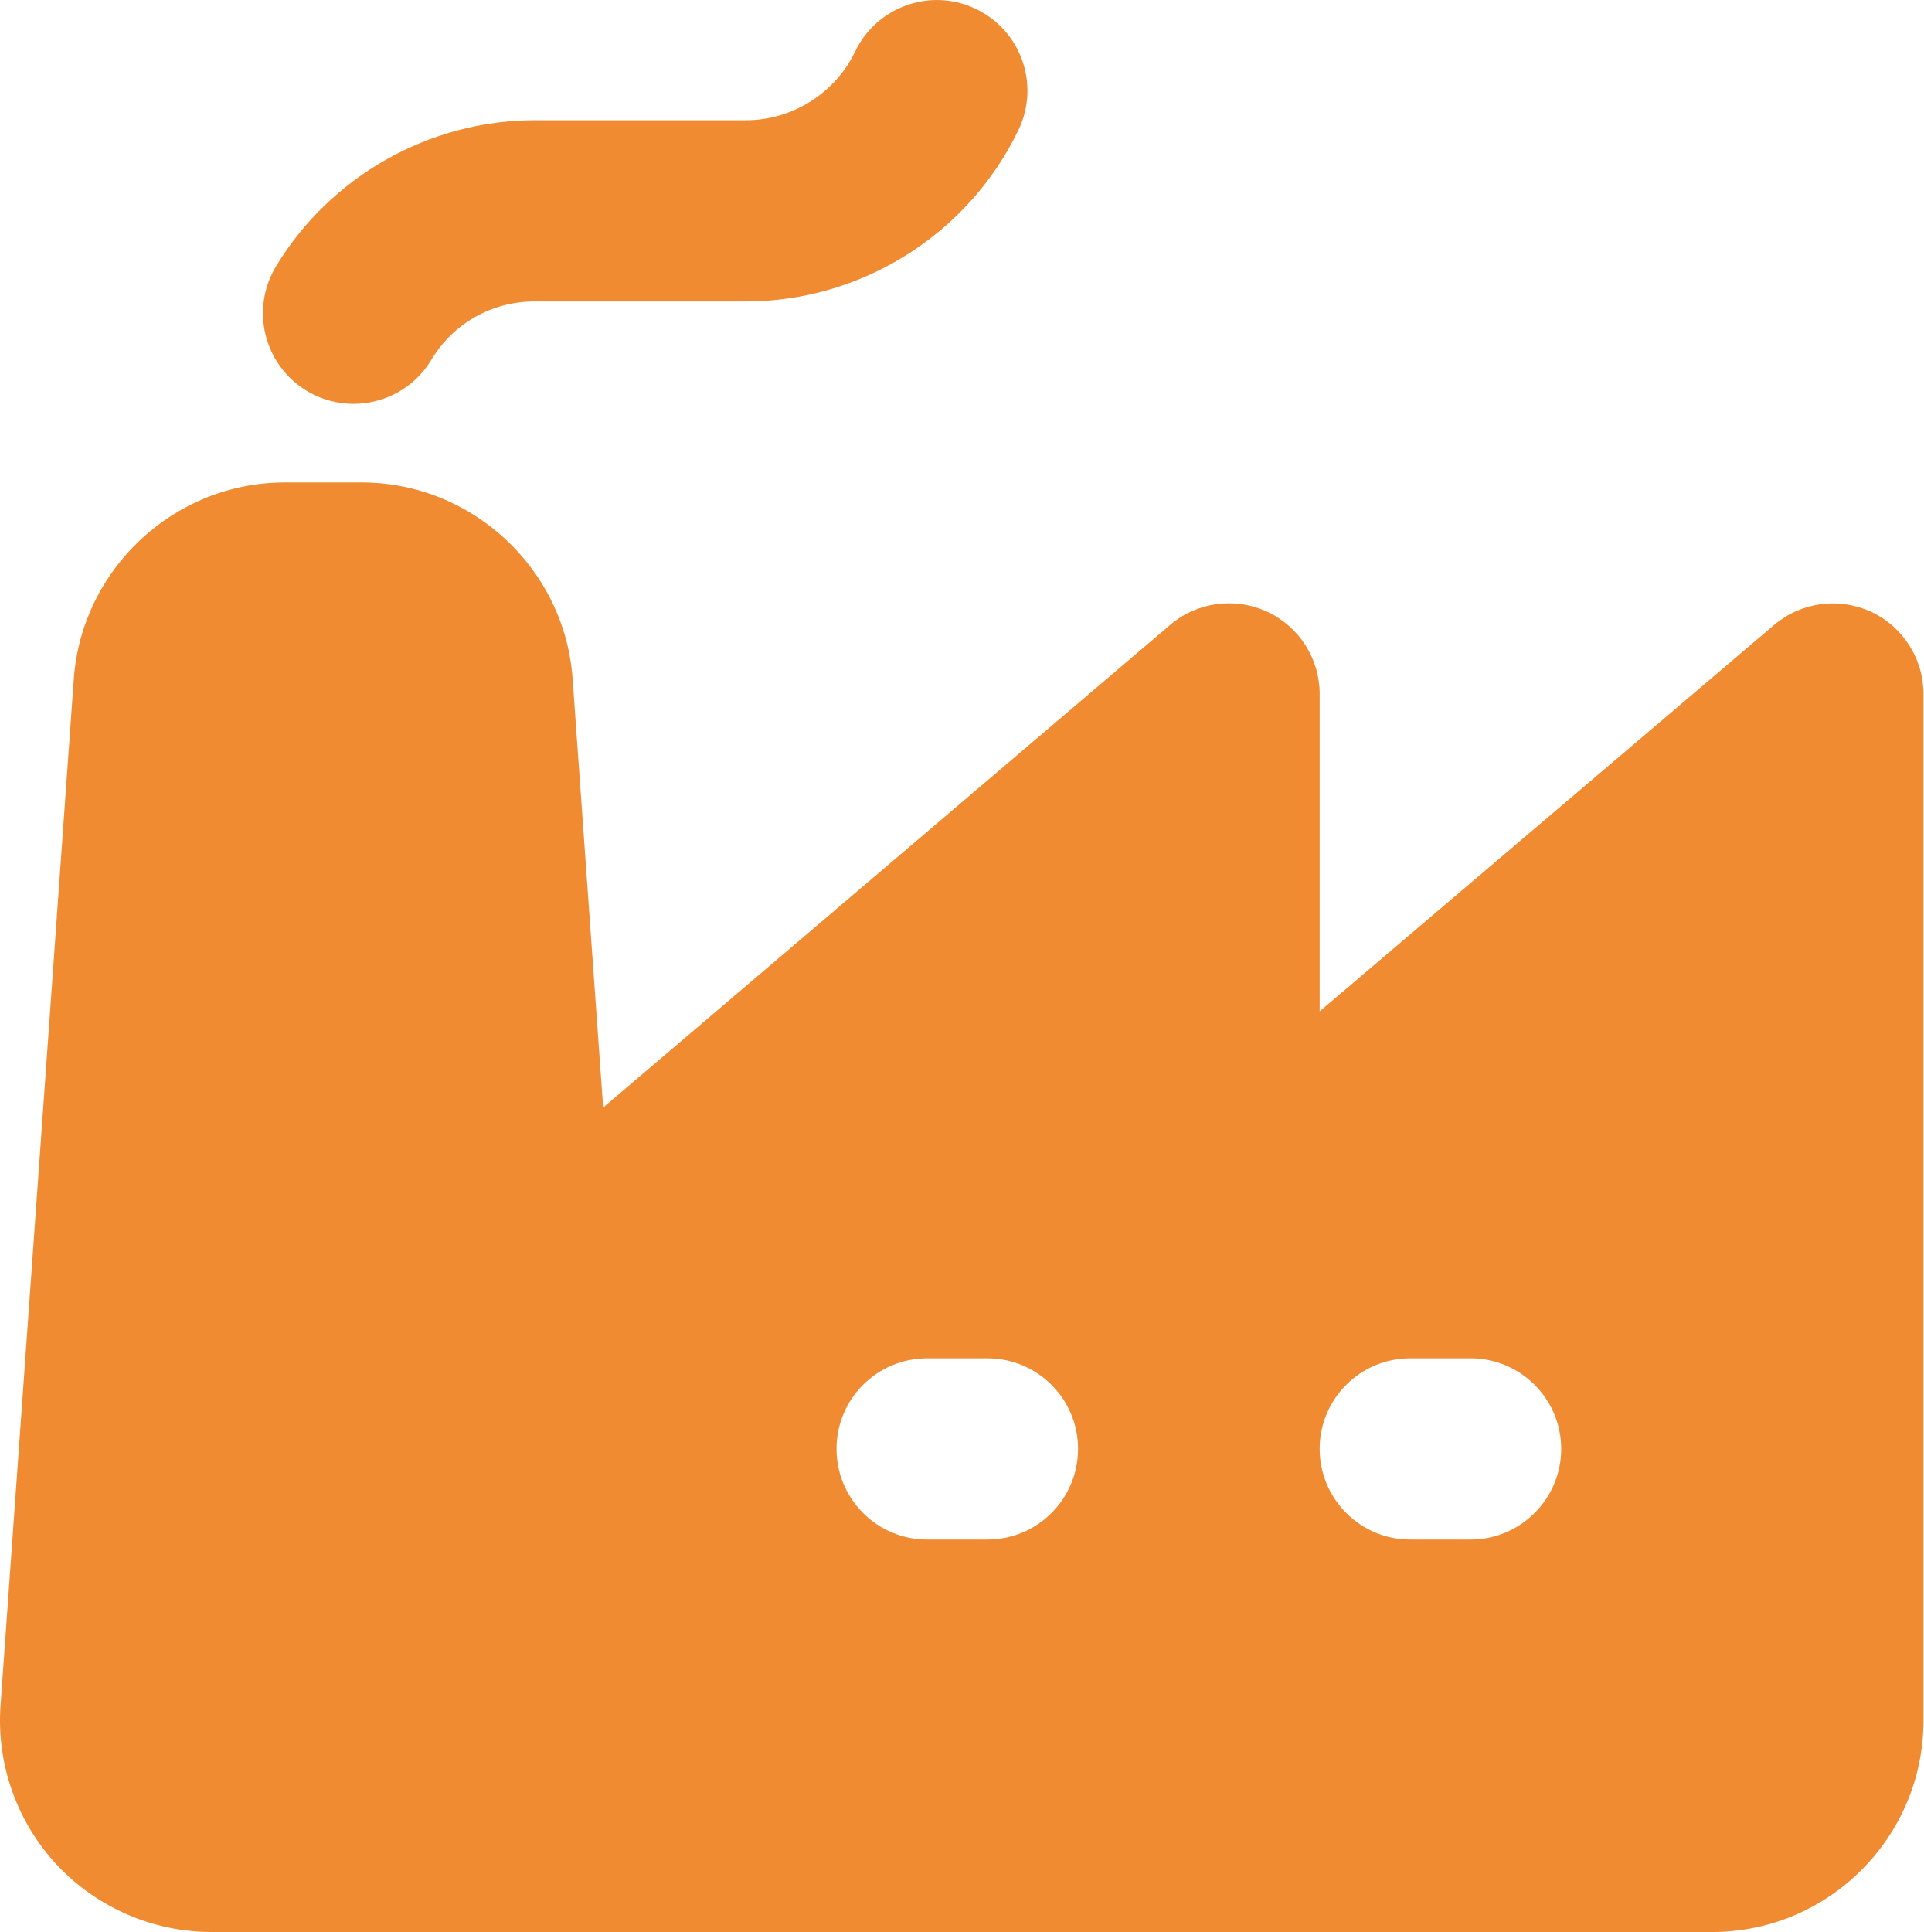
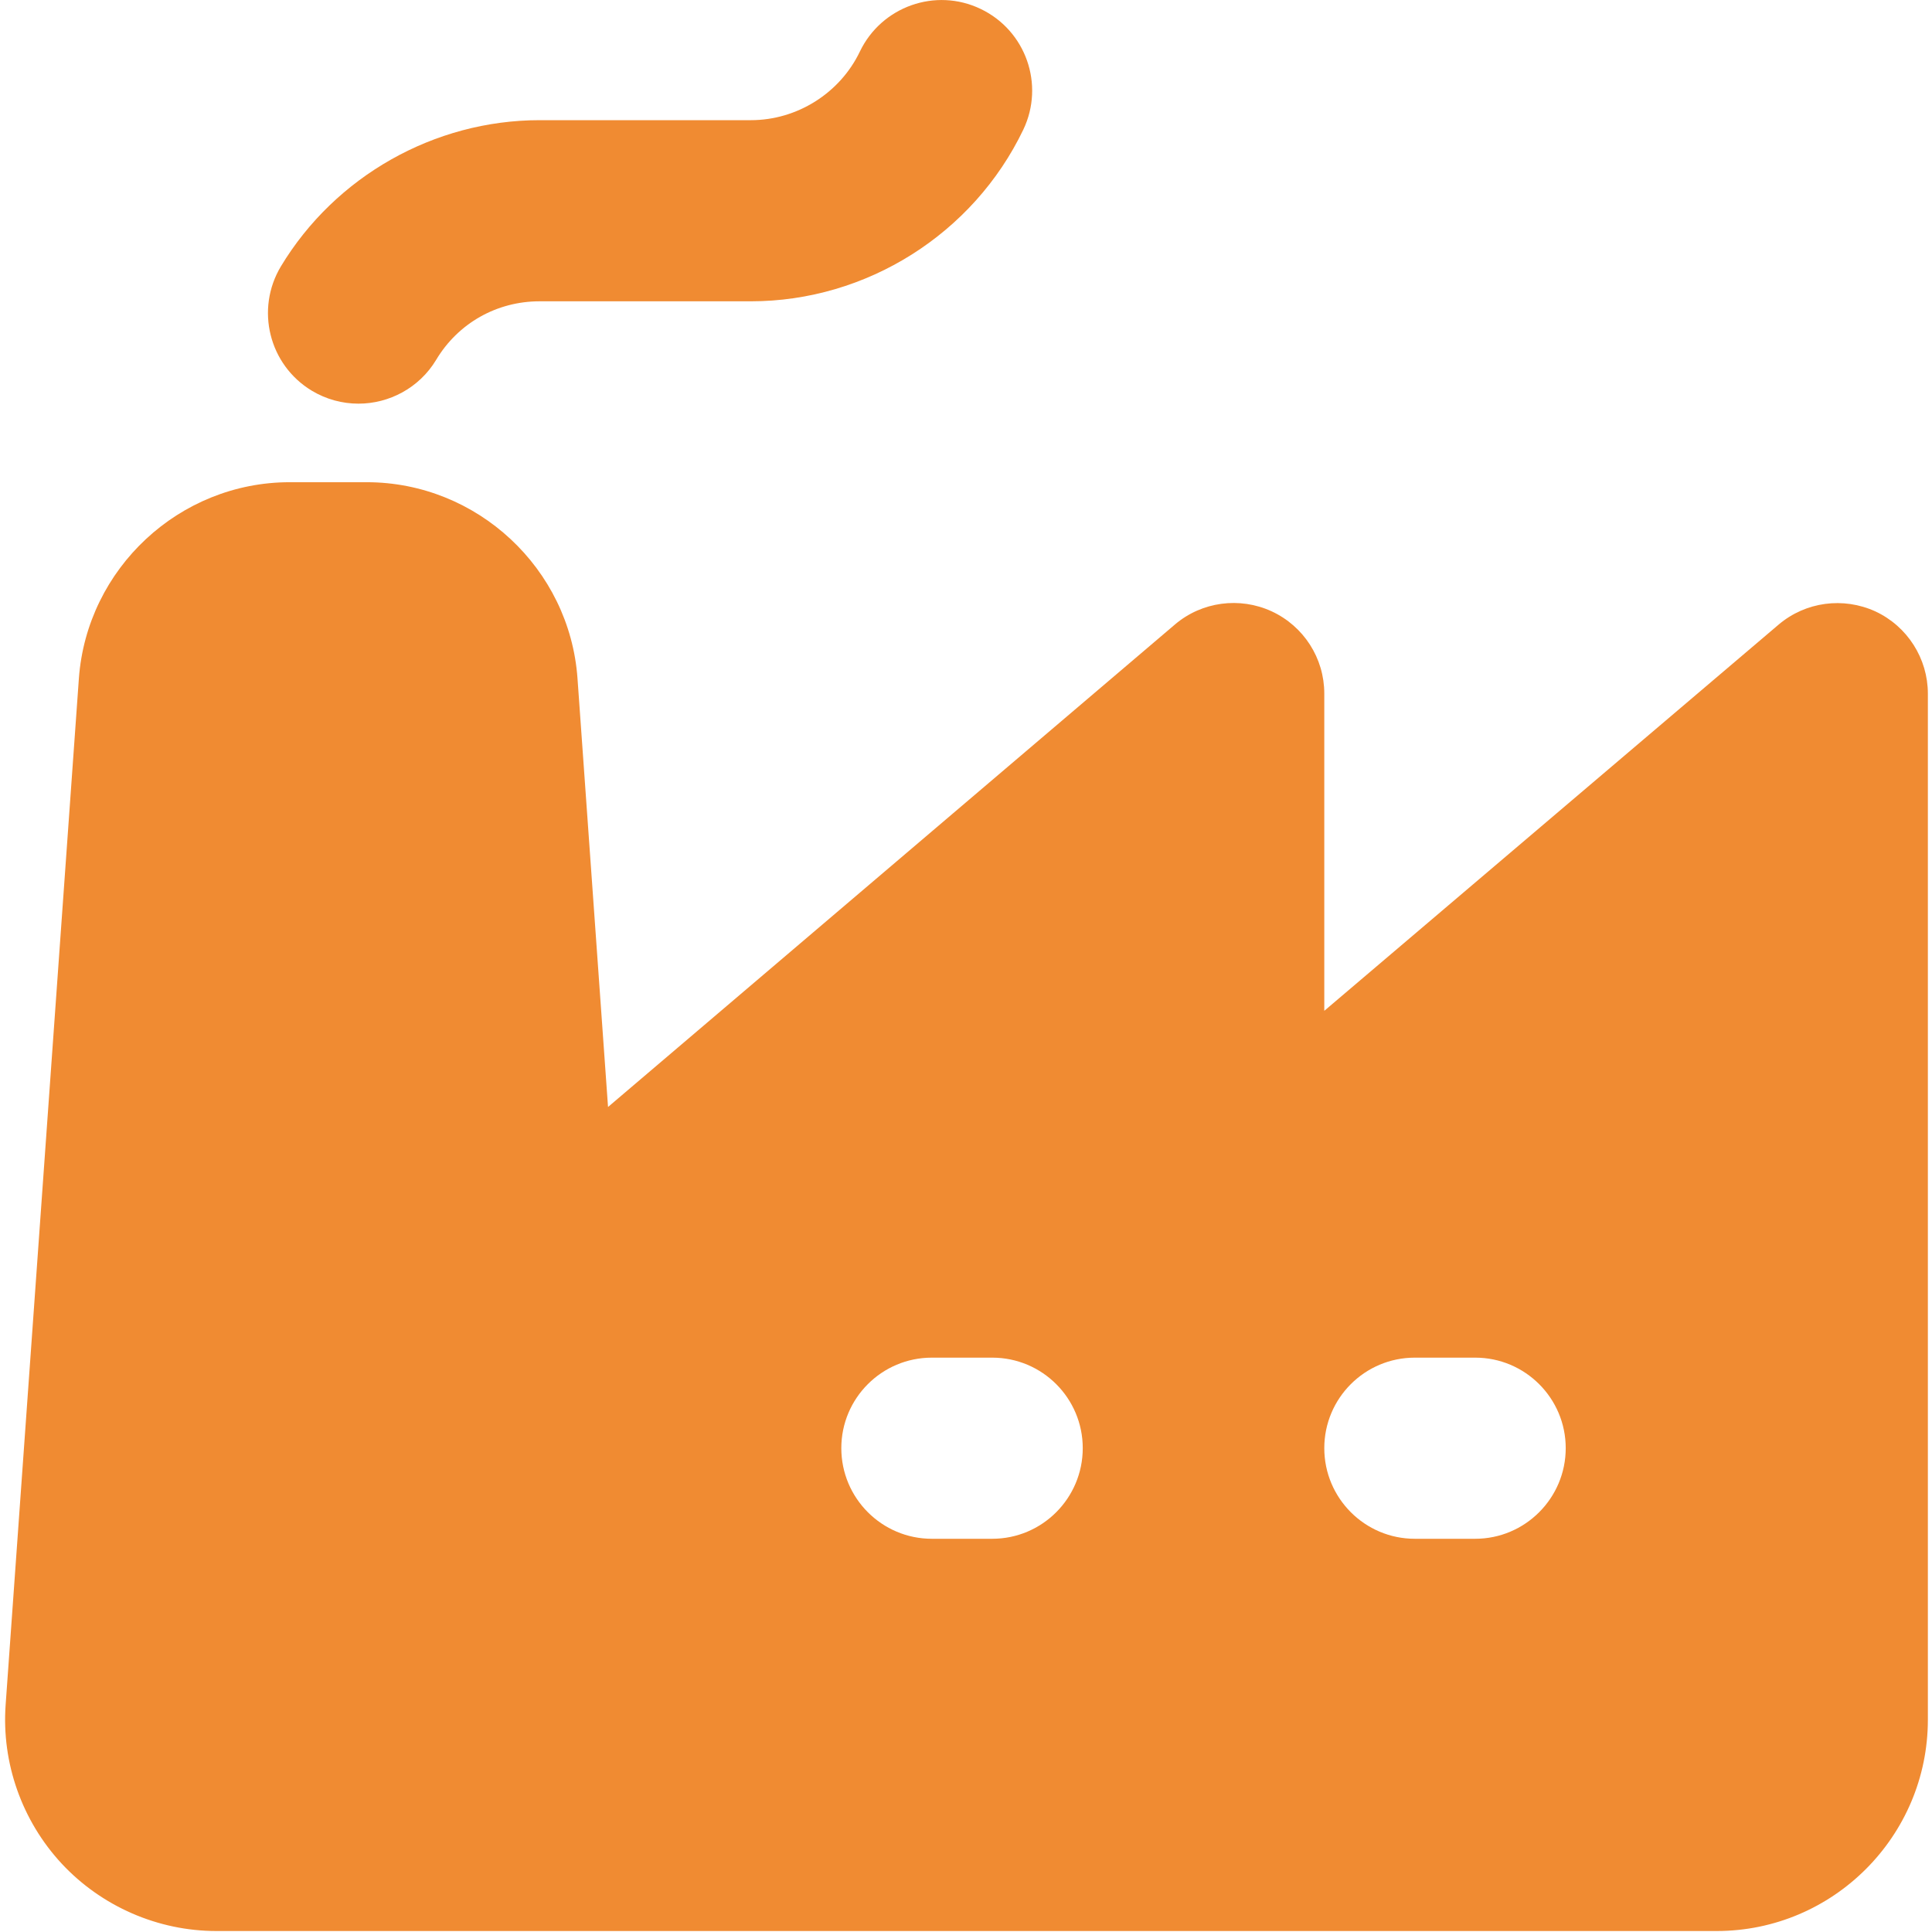
- <svg xmlns="http://www.w3.org/2000/svg" preserveAspectRatio="none" overflow="visible" style="display: block;" width="17.696" height="17.772" viewBox="0 0 17.696 17.772" fill="none">
+ <svg xmlns="http://www.w3.org/2000/svg" preserveAspectRatio="none" overflow="visible" style="display: block;" width="20" height="20" viewBox="-0.047 0 17.781 17.781" fill="none">
  <g id="Group">
    <path id="Vector" d="M3.252 3.715C3.105 3.715 2.956 3.676 2.823 3.596C2.428 3.358 2.302 2.846 2.538 2.452C3.038 1.622 3.951 1.106 4.919 1.106H6.864C7.289 1.106 7.684 0.857 7.867 0.474C8.066 0.06 8.563 -0.117 8.978 0.082C9.394 0.281 9.569 0.778 9.371 1.193C8.911 2.153 7.927 2.773 6.864 2.773H4.919C4.526 2.773 4.169 2.974 3.967 3.312C3.811 3.571 3.534 3.715 3.252 3.715Z" fill="#F08B32" />
    <path id="Vector_2" d="M17.213 5.627C16.917 5.492 16.571 5.538 16.323 5.748L12.141 9.303V6.383C12.141 6.058 11.952 5.763 11.656 5.626C11.362 5.491 11.014 5.537 10.767 5.747L5.549 10.188L5.268 6.244C5.196 5.232 4.344 4.438 3.328 4.438H2.619C1.604 4.438 0.753 5.232 0.679 6.244L0.005 15.688C-0.034 16.225 0.155 16.758 0.521 17.152C0.887 17.545 1.406 17.772 1.944 17.772H15.752C16.824 17.772 17.696 16.899 17.696 15.827V6.384C17.696 6.06 17.507 5.764 17.213 5.627ZM9.085 14.162H8.529C8.069 14.162 7.696 13.788 7.696 13.328C7.696 12.868 8.069 12.495 8.529 12.495H9.085C9.545 12.495 9.918 12.868 9.918 13.328C9.918 13.788 9.545 14.162 9.085 14.162ZM13.53 14.162H12.974C12.514 14.162 12.141 13.788 12.141 13.328C12.141 12.868 12.514 12.495 12.974 12.495H13.53C13.989 12.495 14.363 12.868 14.363 13.328C14.363 13.788 13.989 14.162 13.53 14.162Z" fill="#F08B32" />
  </g>
</svg>
